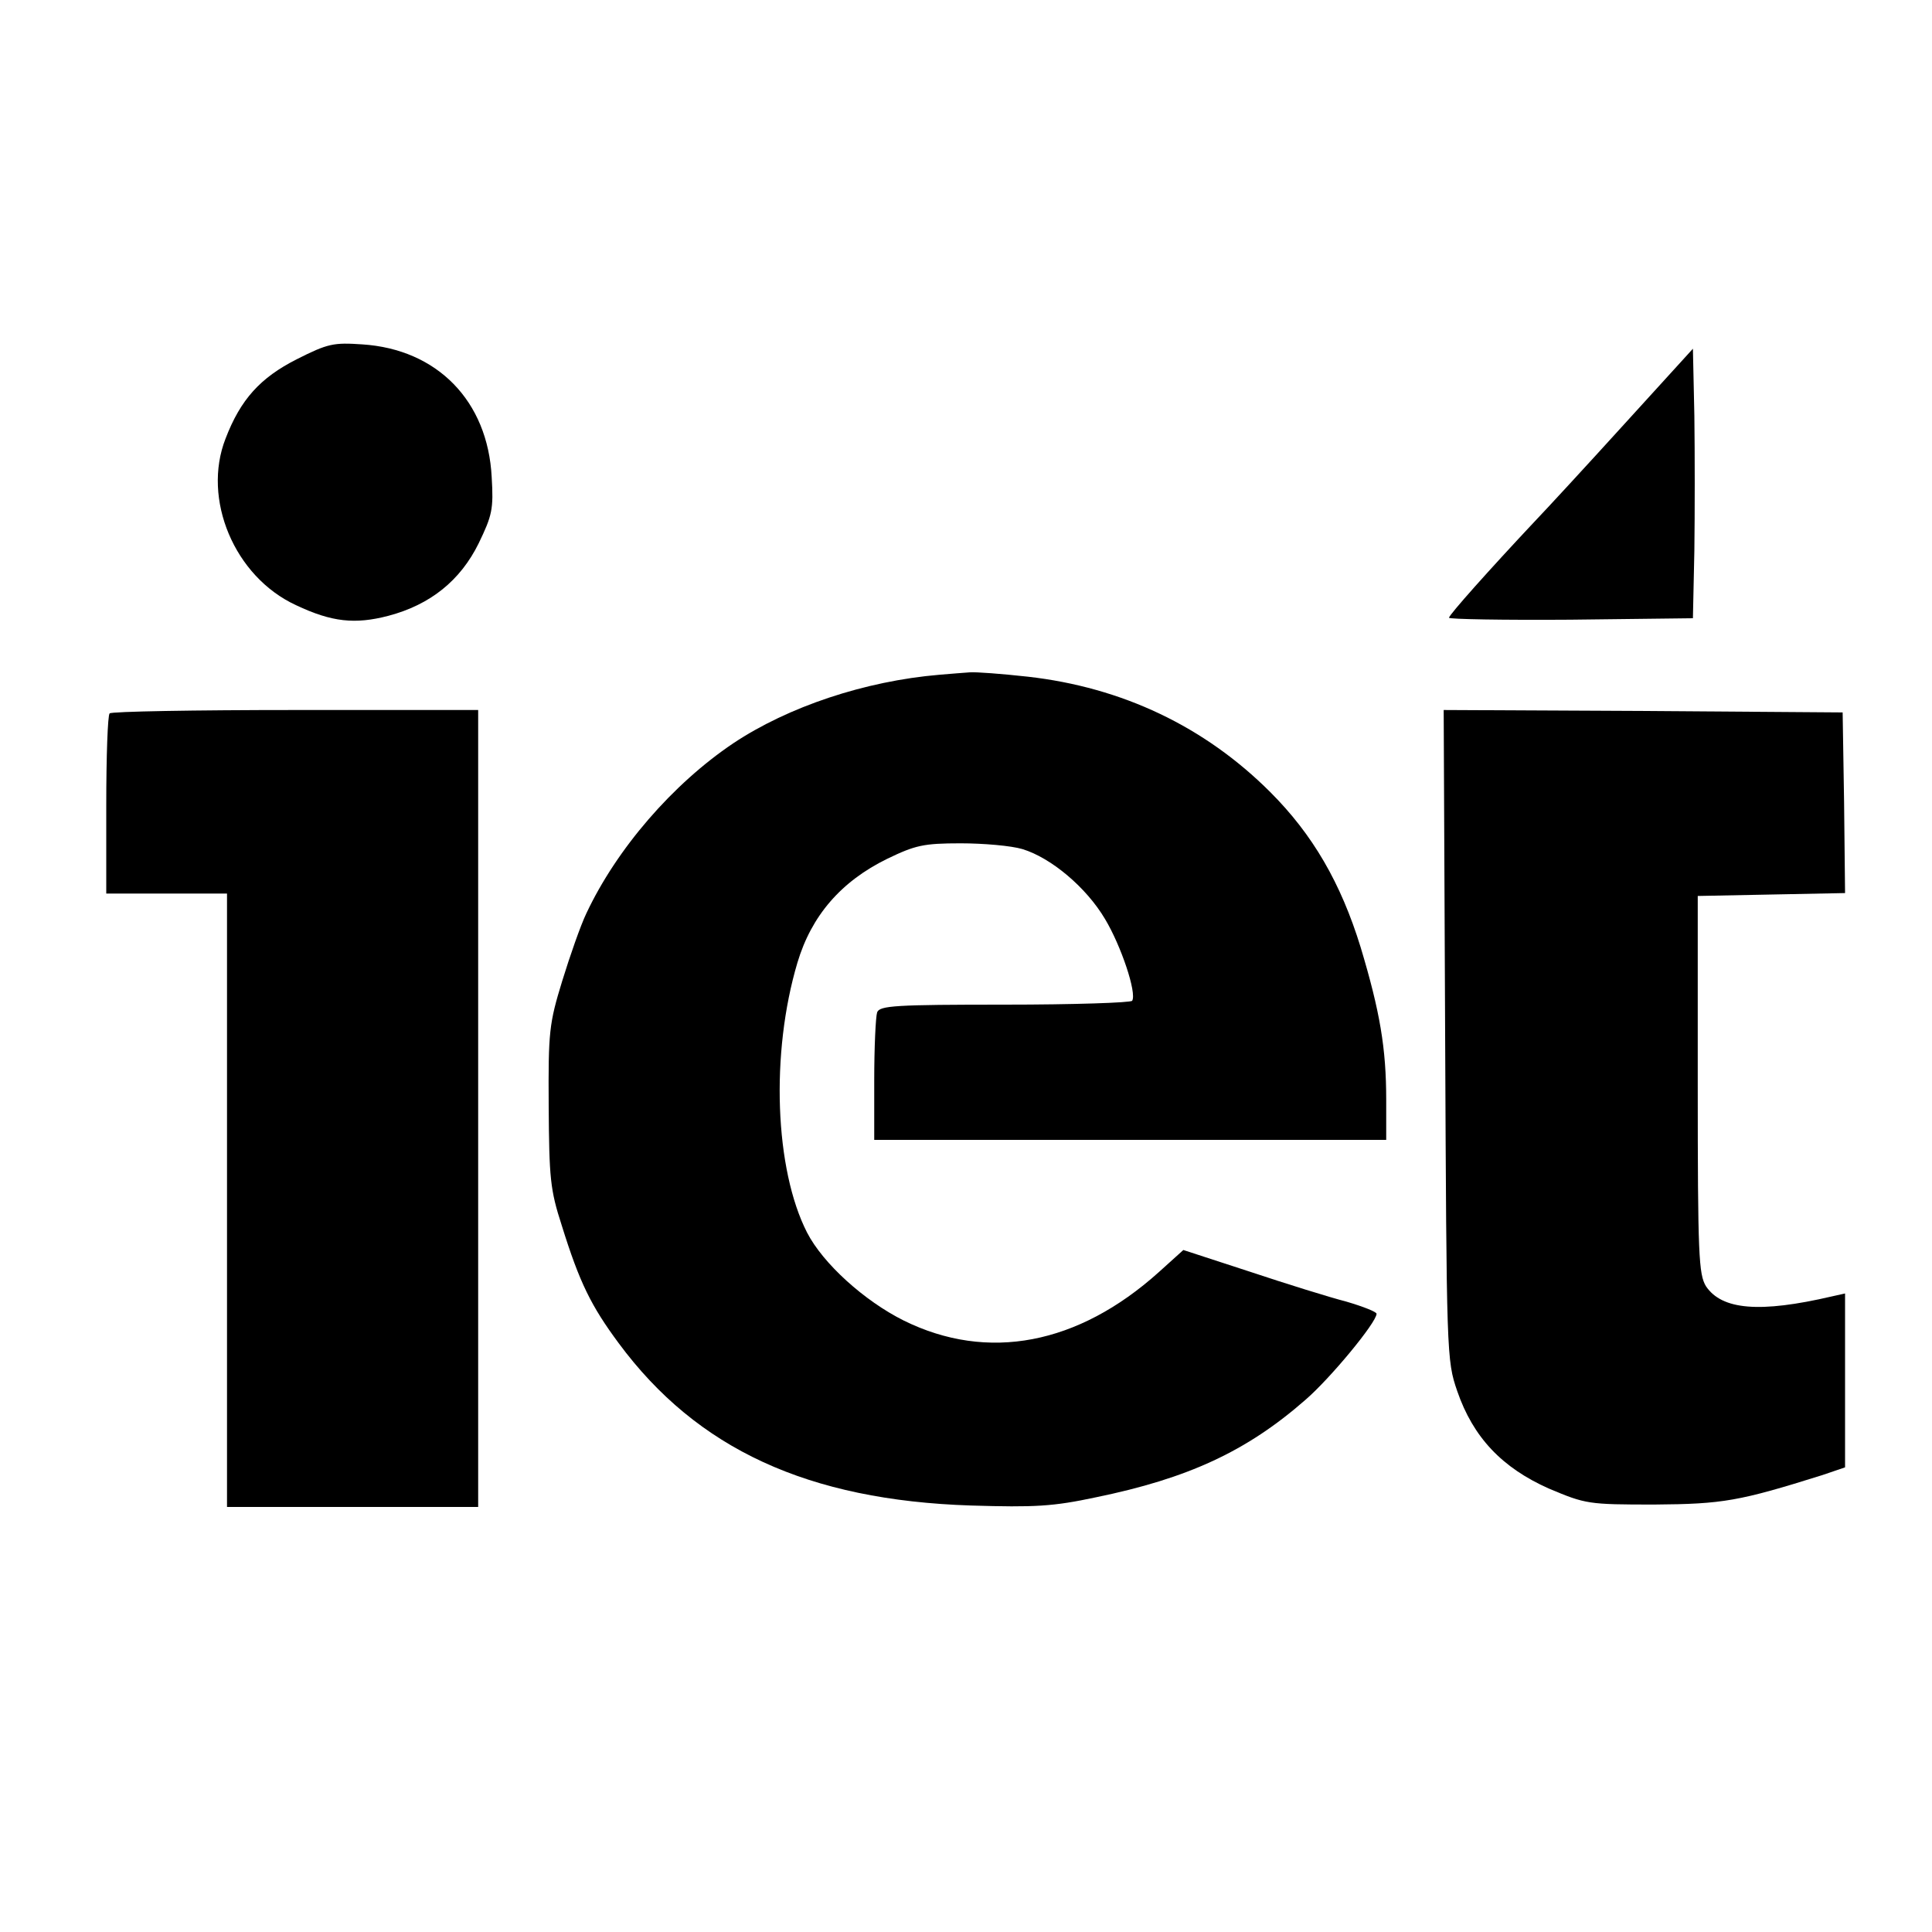
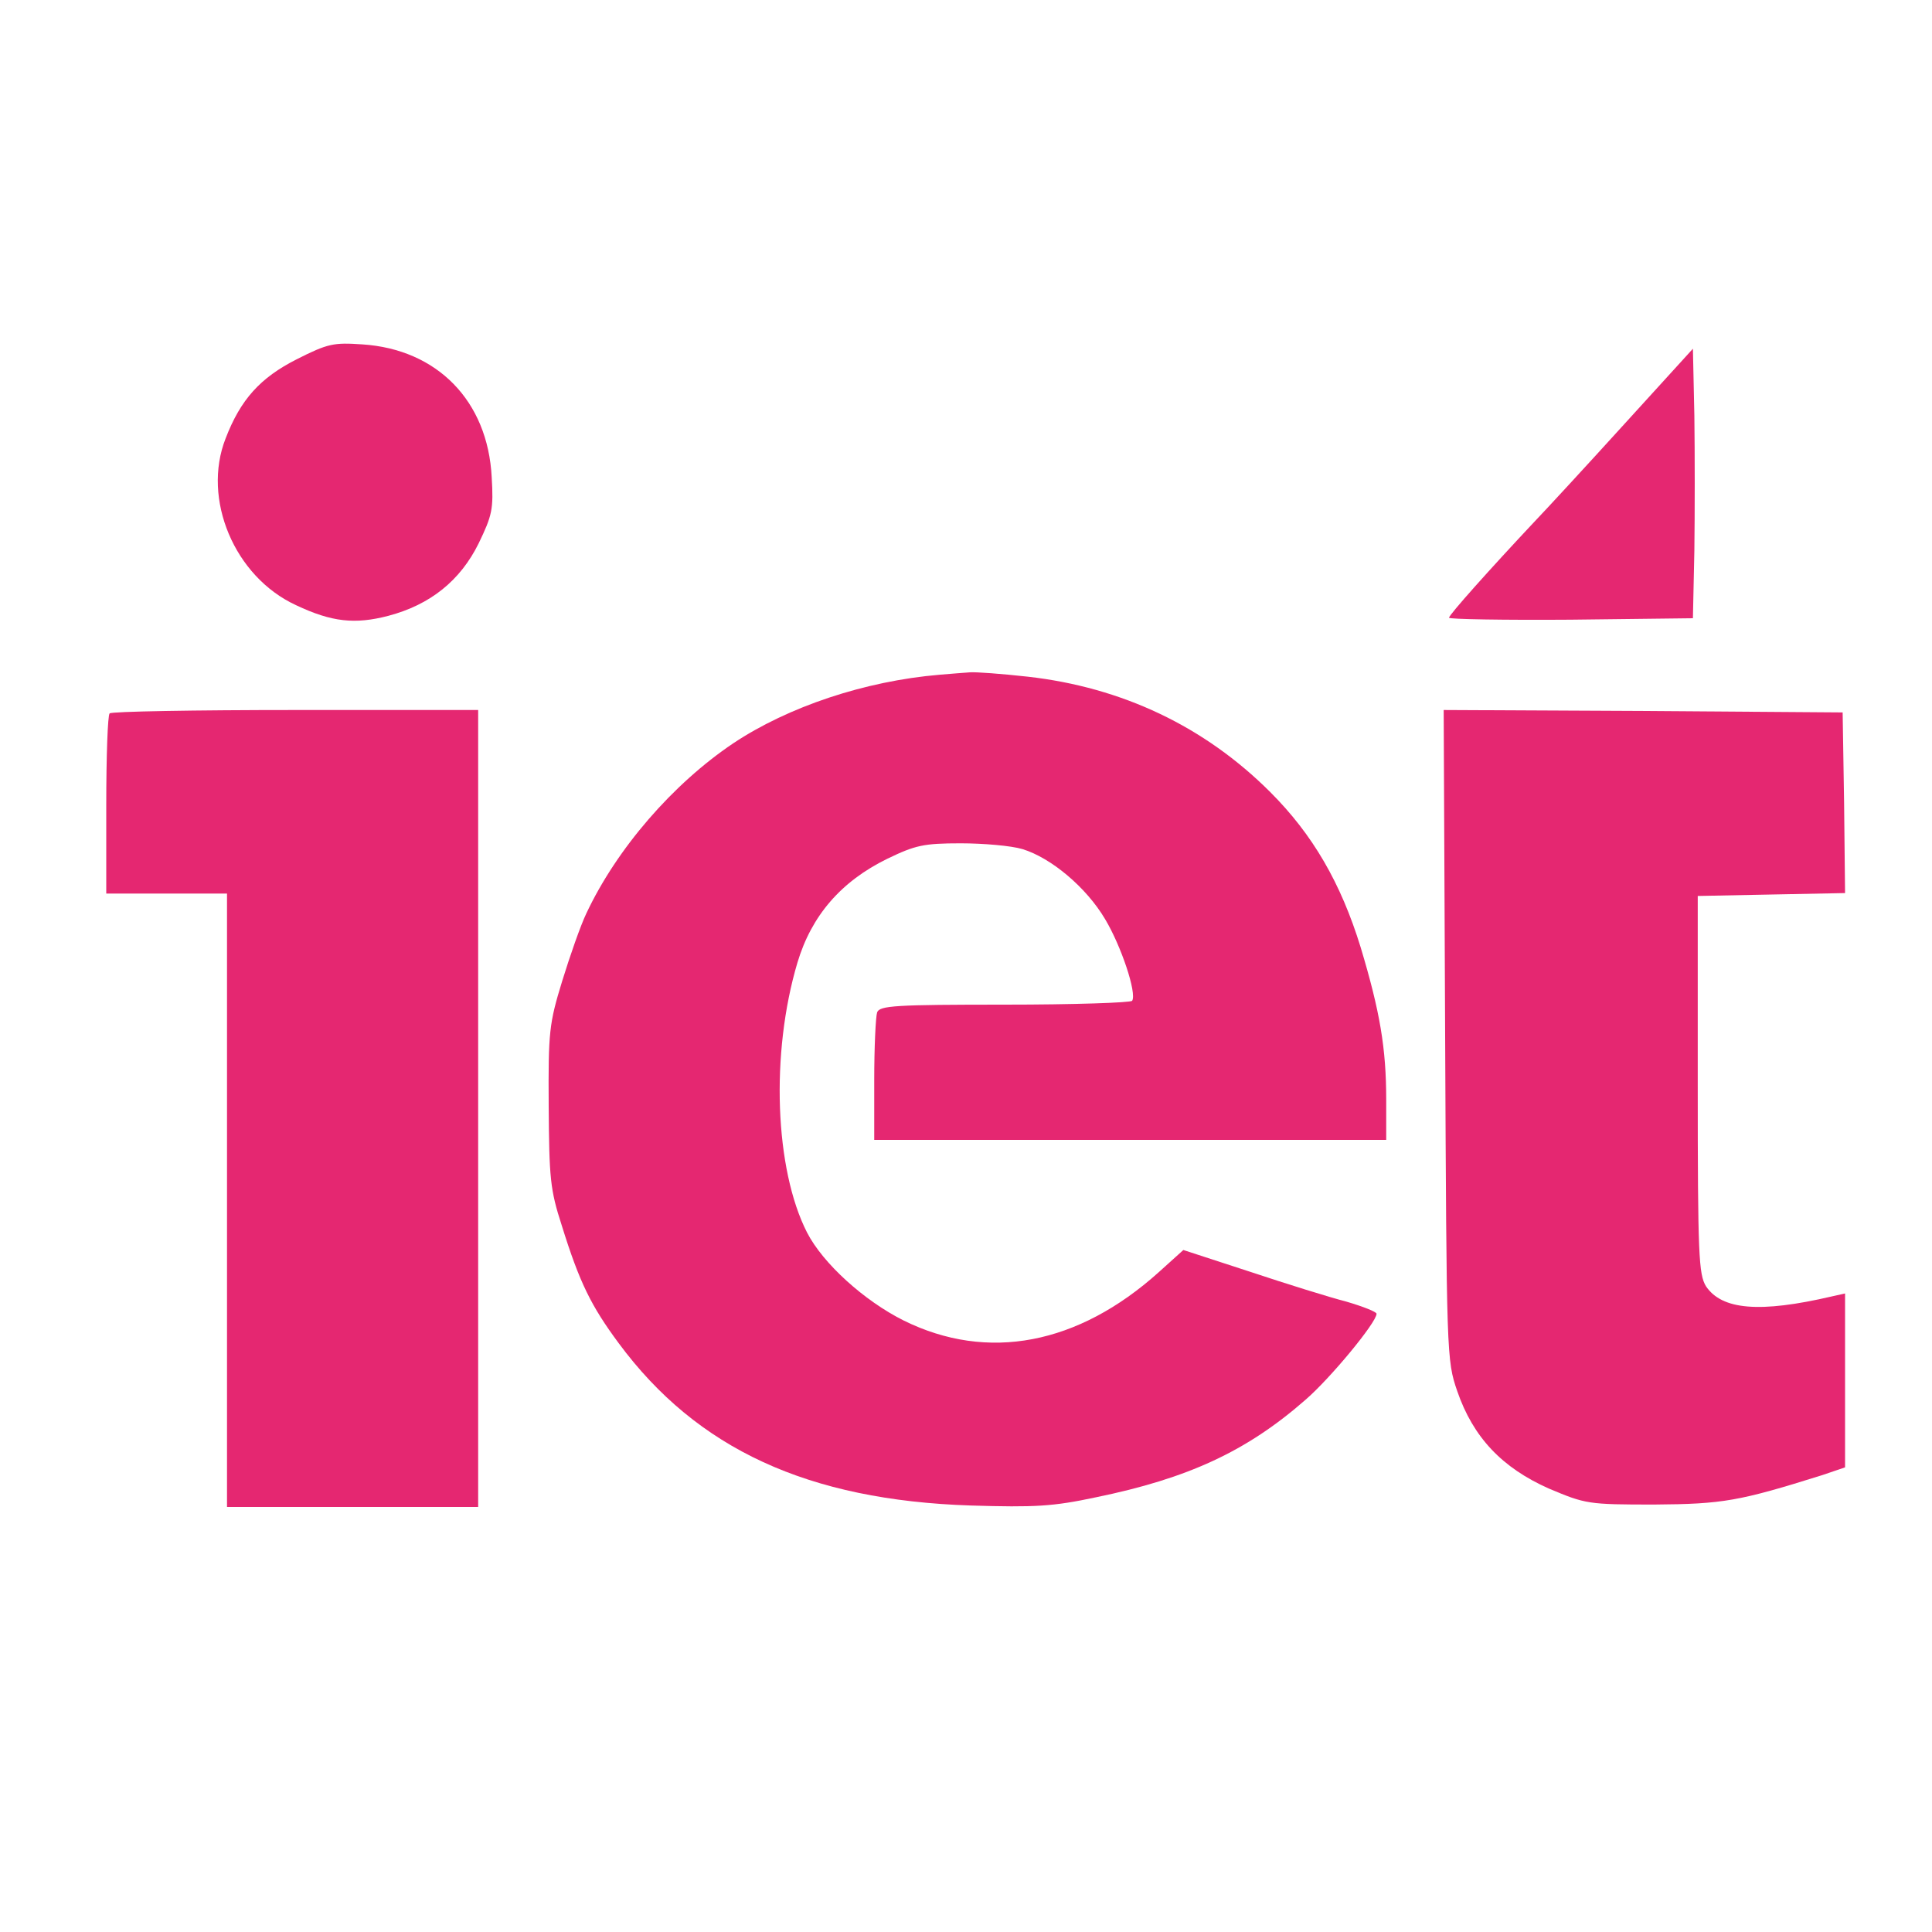
<svg xmlns="http://www.w3.org/2000/svg" version="1.0" width="400pt" height="400pt" viewBox="0 0 400 400" preserveAspectRatio="xMidYMid meet">
-   <g transform="translate(0,400) scale(0.1,-0.1)" fill="#000000" stroke="none">
+   <g transform="translate(0,400) scale(0.1,-0.1)" fill="#e52771" stroke="none">
    <path d="M614 3256 c-75 -38 -116 -83 -147 -164 -49 -125 18 -286 146 -345 74 -35 122 -40 191 -22 87 23 149 73 187 150 28 58 31 71 27 137 -8 158 -113 265 -268 275 -59 4 -71 2 -136 -31z" />
    <path d="M3363 3122 c-79 -87 -162 -177 -186 -202 -92 -98 -177 -193 -177 -199 0 -3 114 -5 252 -4 l253 3 3 140 c1 77 1 203 0 279 l-3 139 -142 -156z" />
    <path d="M1945 2603 c-154 -13 -313 -66 -427 -142 -125 -84 -241 -218 -304 -352 -12 -25 -34 -88 -50 -140 -27 -88 -29 -105 -28 -259 1 -149 3 -173 27 -247 37 -119 61 -167 118 -244 162 -219 392 -325 729 -336 133 -4 170 -2 259 17 190 39 312 95 434 202 51 44 147 160 147 178 0 4 -28 15 -62 25 -35 9 -125 37 -200 62 l-138 45 -51 -46 c-167 -150 -354 -186 -528 -100 -82 41 -167 118 -200 182 -67 131 -76 371 -20 559 29 97 90 168 186 215 58 28 75 32 152 32 47 0 105 -5 128 -12 59 -18 132 -79 171 -145 33 -55 66 -153 56 -169 -3 -4 -121 -8 -264 -8 -226 0 -259 -2 -264 -16 -3 -9 -6 -72 -6 -140 l0 -124 530 0 530 0 0 83 c0 107 -13 183 -53 316 -41 133 -99 233 -187 321 -136 136 -307 217 -502 239 -54 6 -108 10 -120 9 -13 -1 -41 -3 -63 -5z" />
    <path d="M227 2523 c-4 -3 -7 -89 -7 -190 l0 -183 125 0 125 0 0 -635 0 -635 260 0 260 0 0 825 0 825 -378 0 c-208 0 -382 -3 -385 -7z" />
    <path d="M2992 1858 c3 -664 3 -674 25 -738 33 -96 93 -159 190 -202 76 -32 81 -33 218 -33 142 1 176 7 348 61 l47 16 0 180 0 180 -27 -6 c-150 -35 -228 -28 -261 21 -15 25 -17 63 -17 418 l0 390 153 3 152 3 -2 187 -3 187 -413 3 -413 2 3 -672z" />
  </g>
</svg>
